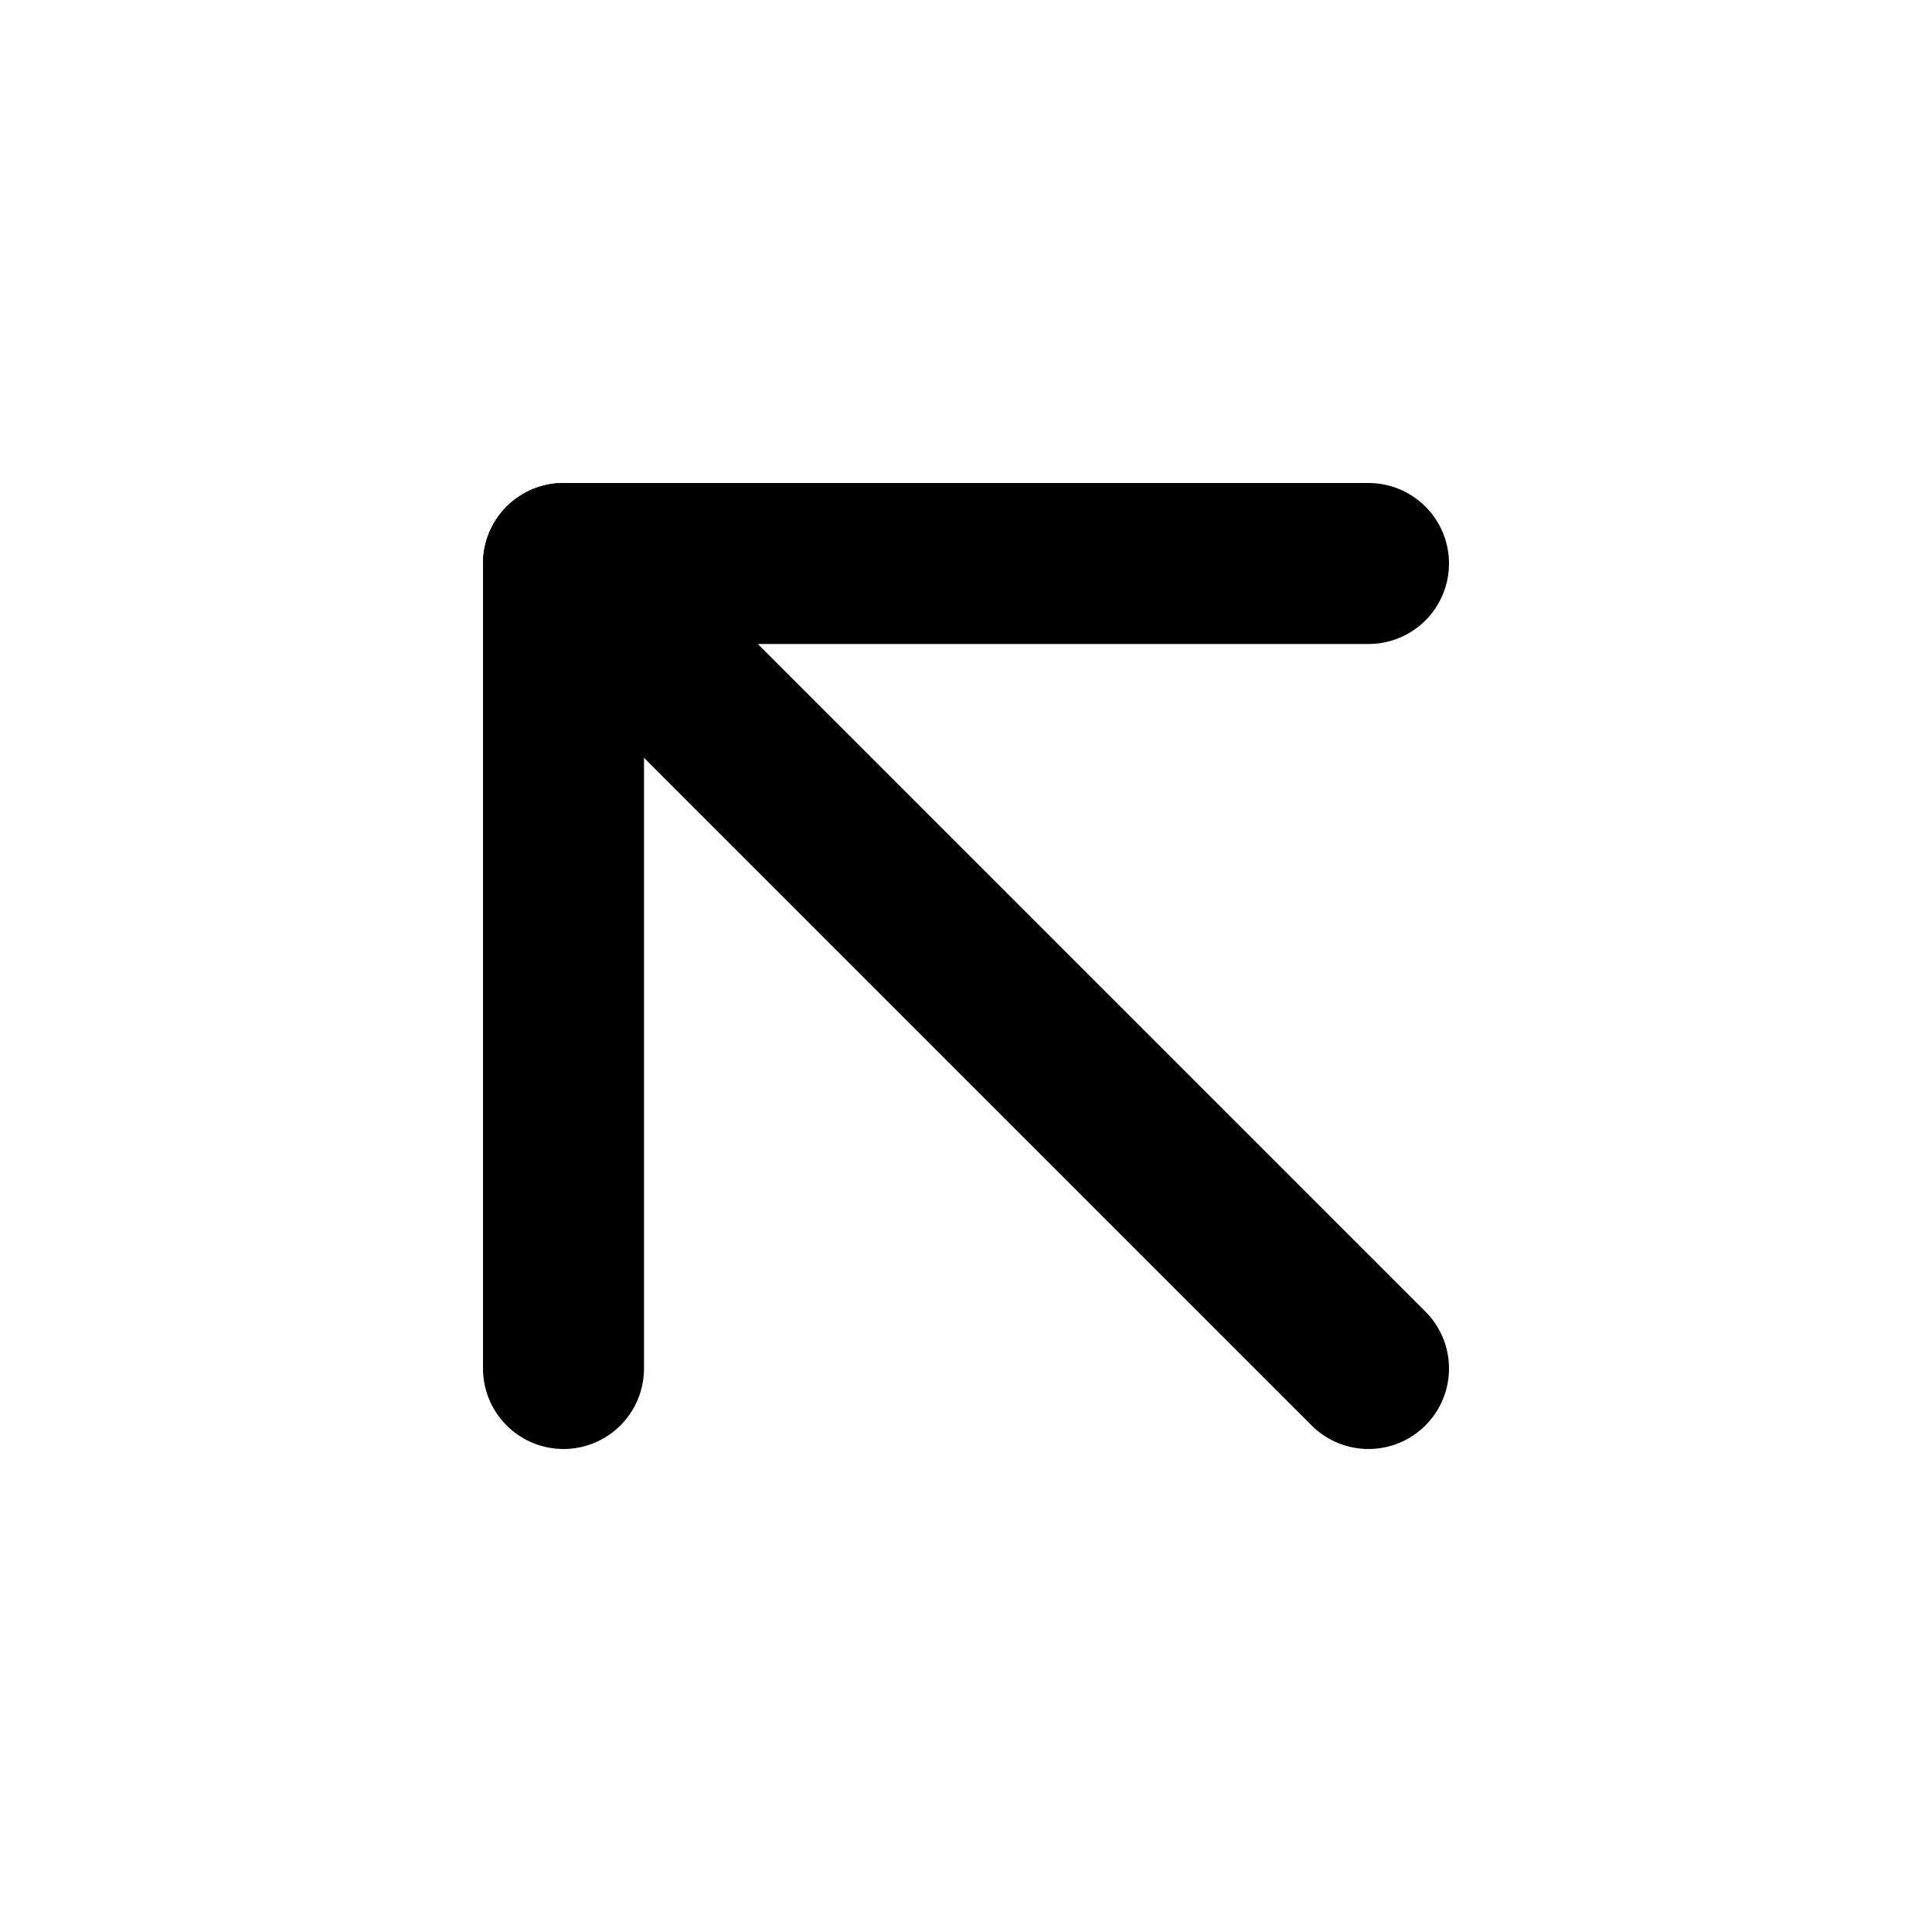
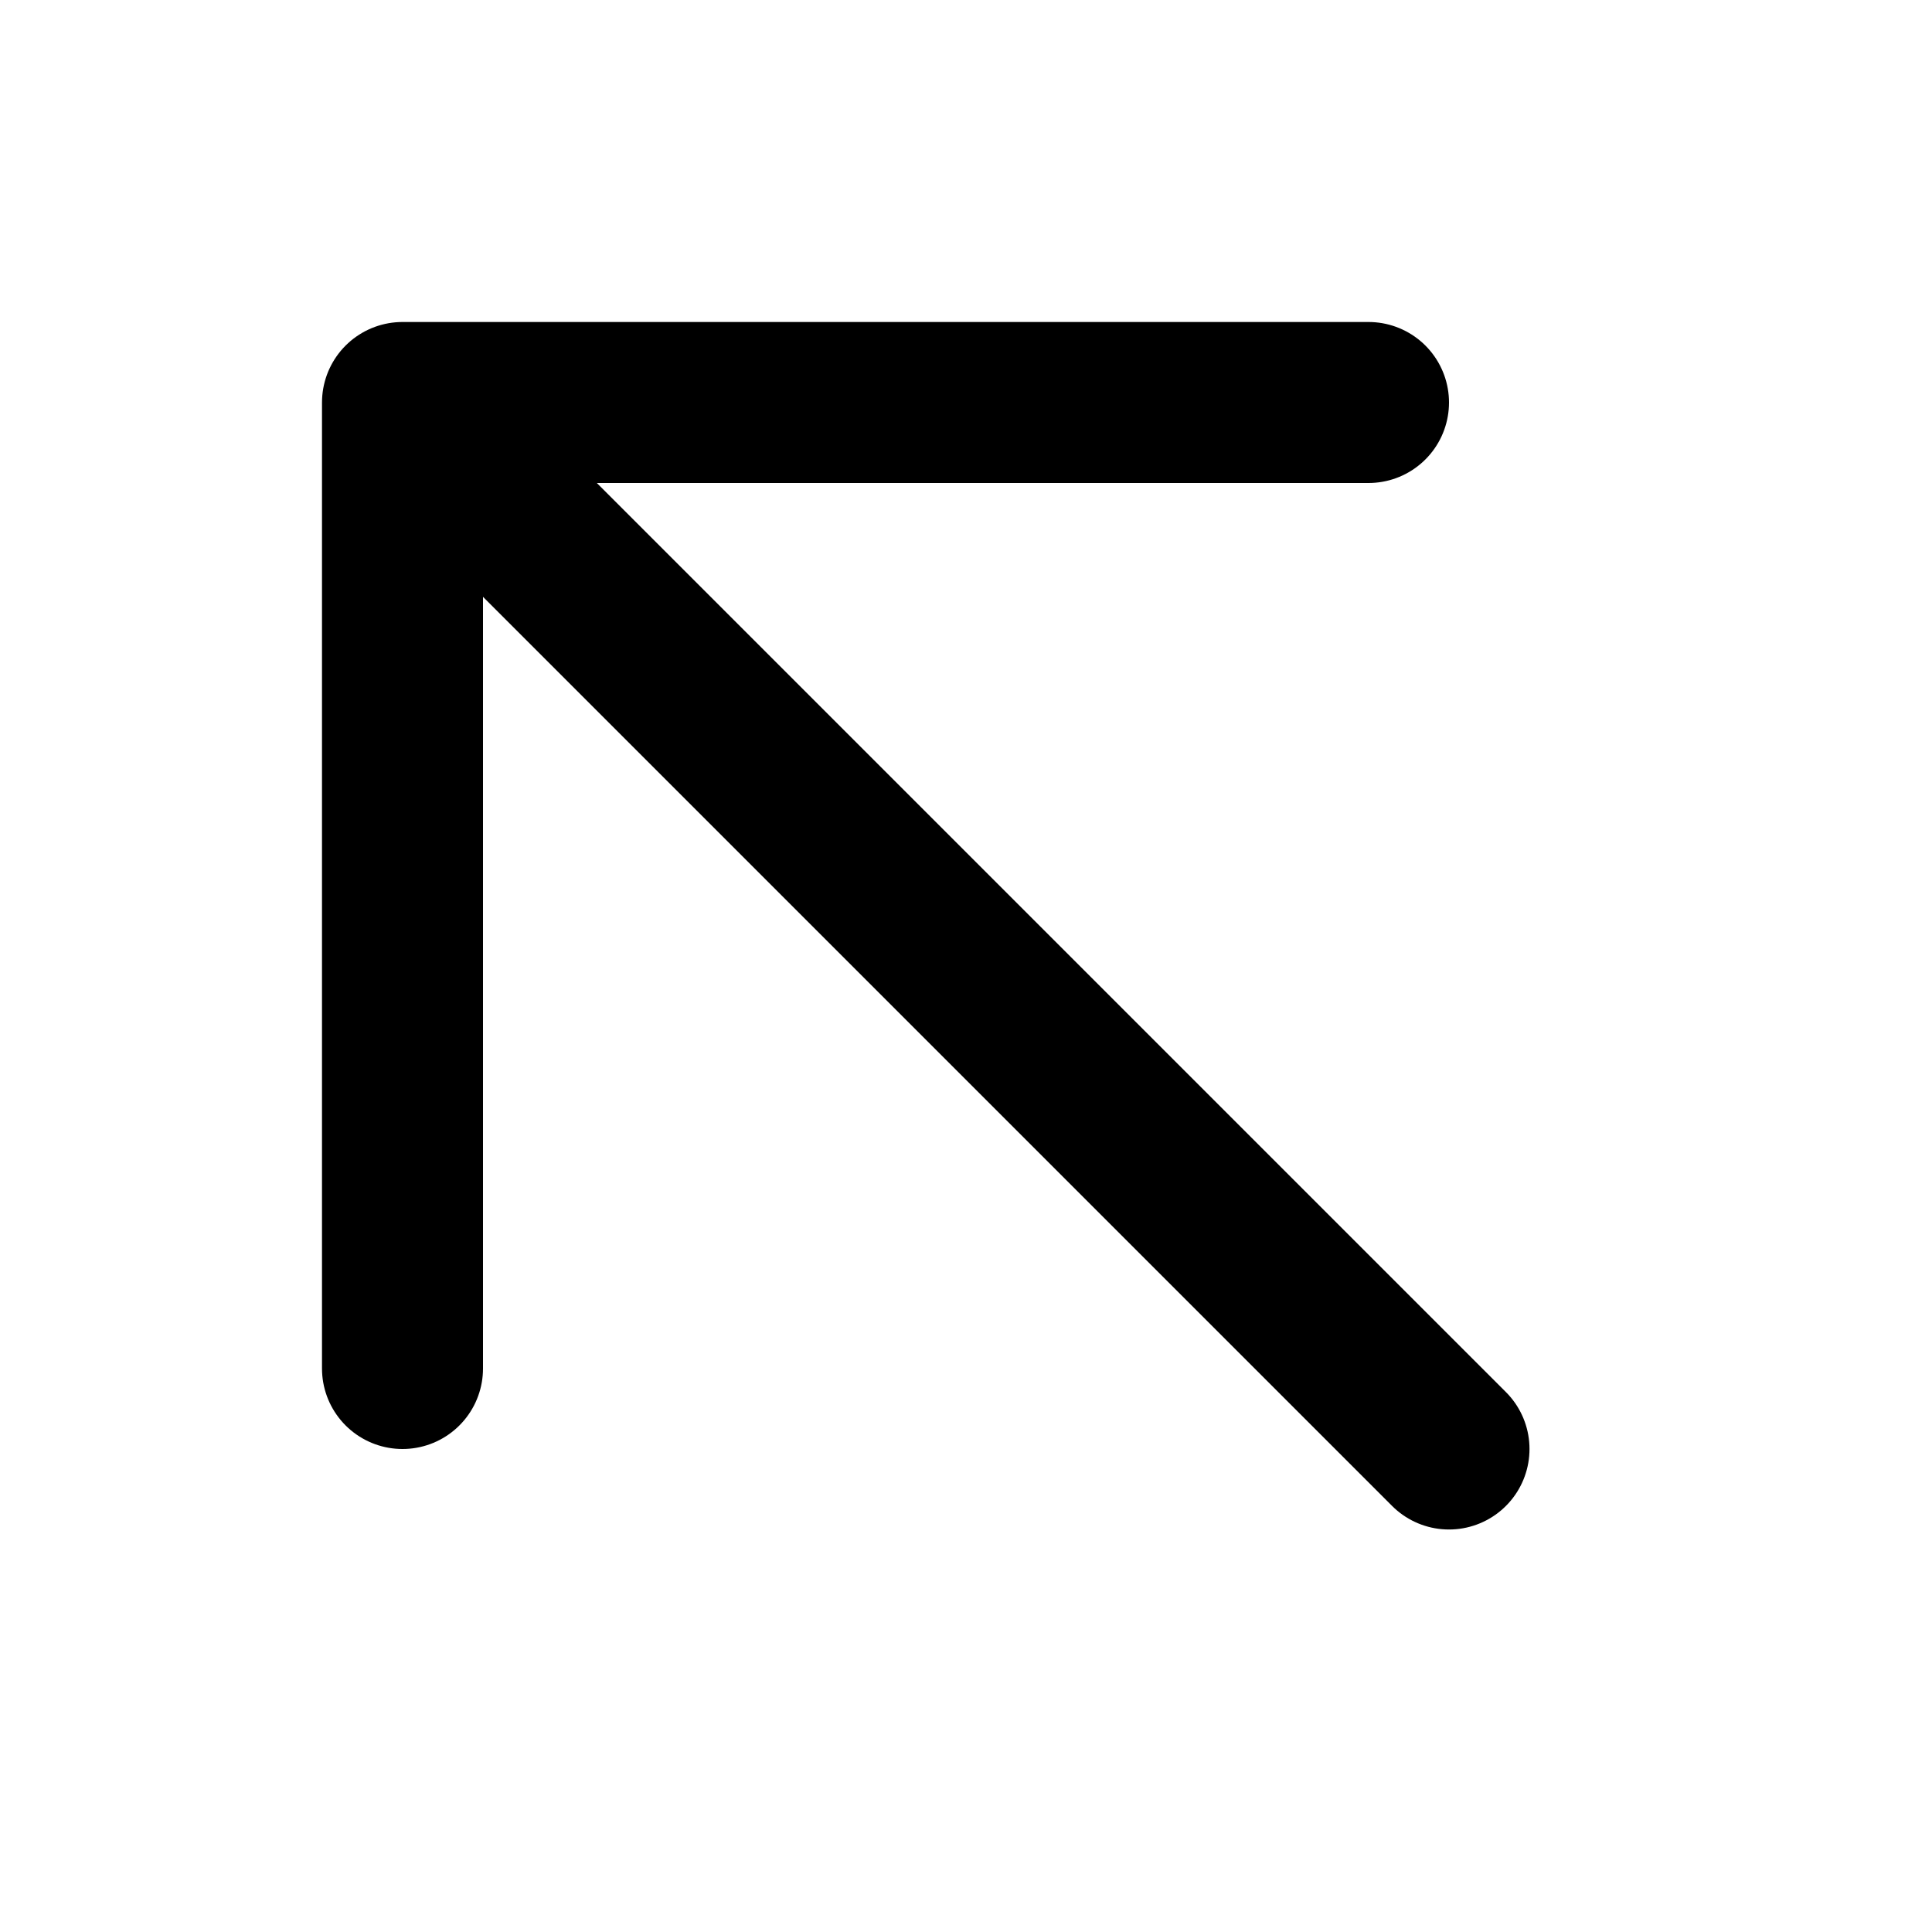
<svg xmlns="http://www.w3.org/2000/svg" width="24" height="24" viewBox="0 0 24 24" fill="none" stroke="currentColor" stroke-width="2" stroke-linecap="round" stroke-linejoin="round">
-   <line x1="17" y1="17" x2="7" y2="7" />
-   <polyline points="7 17 7 7 17 7" />
+   <line x1="18" y1="18" x2="6" y2="6" />
+   <polyline points="5 17 5 5 17 5" />
</svg>
